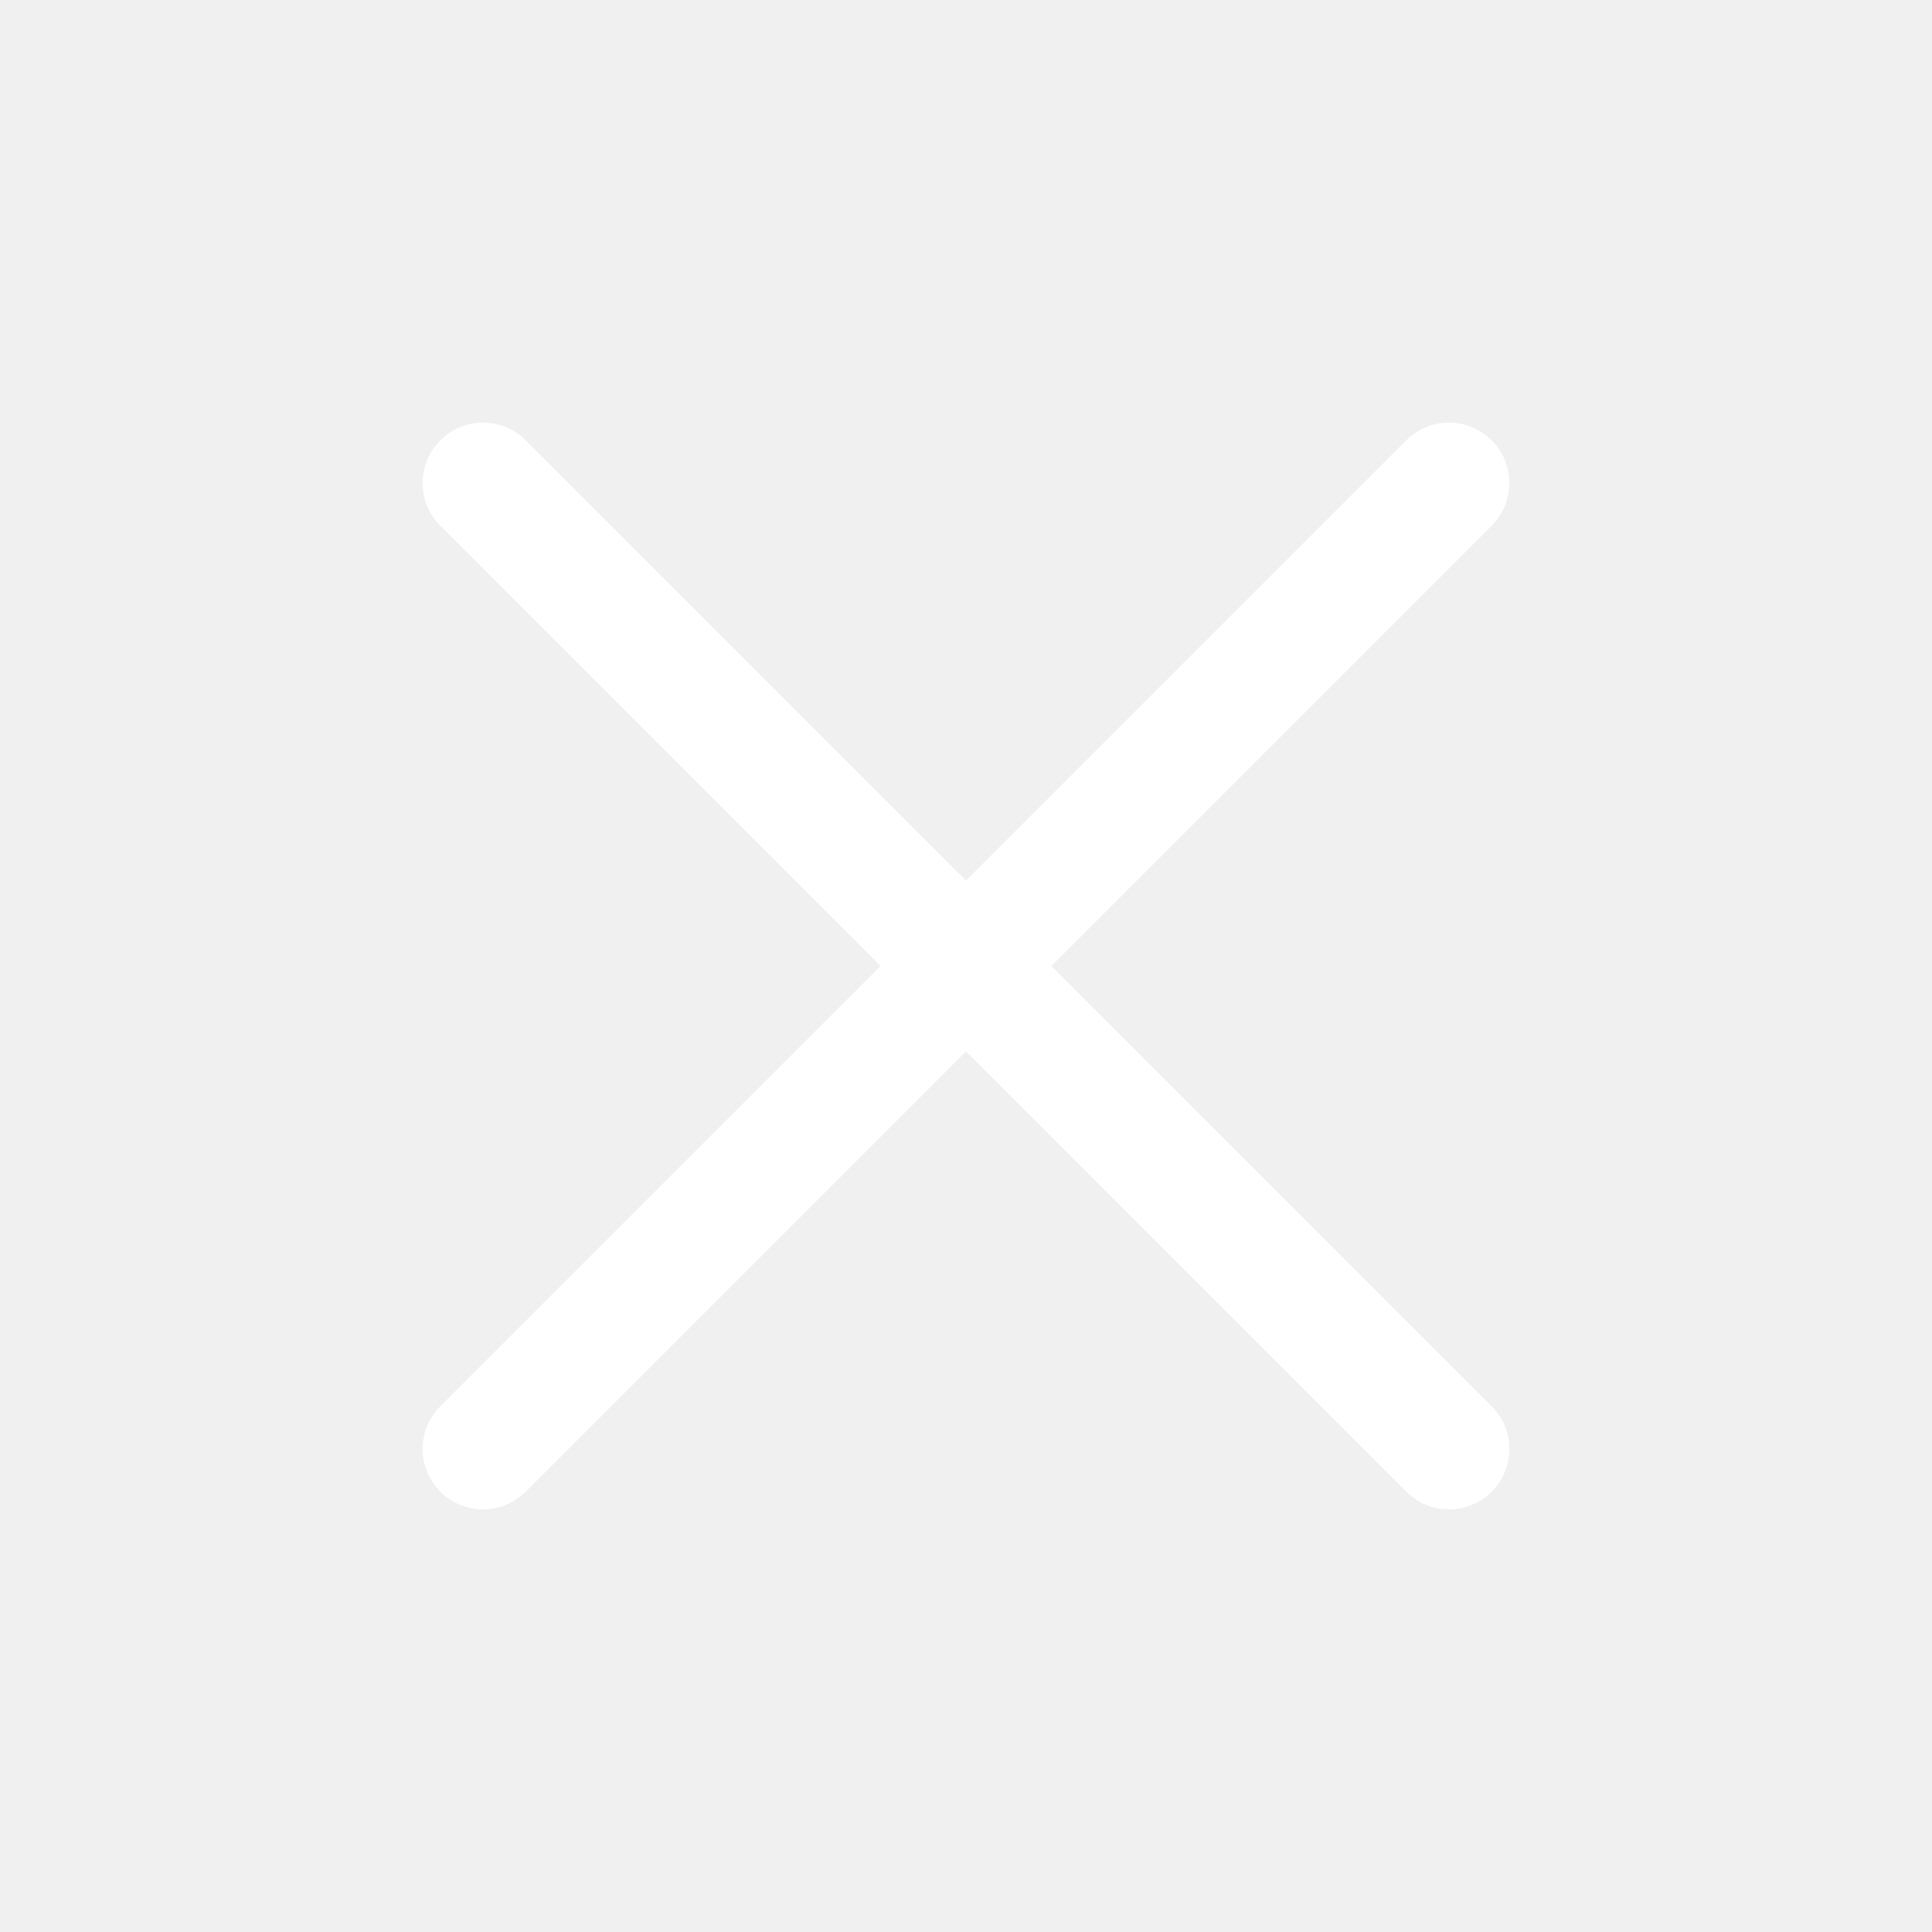
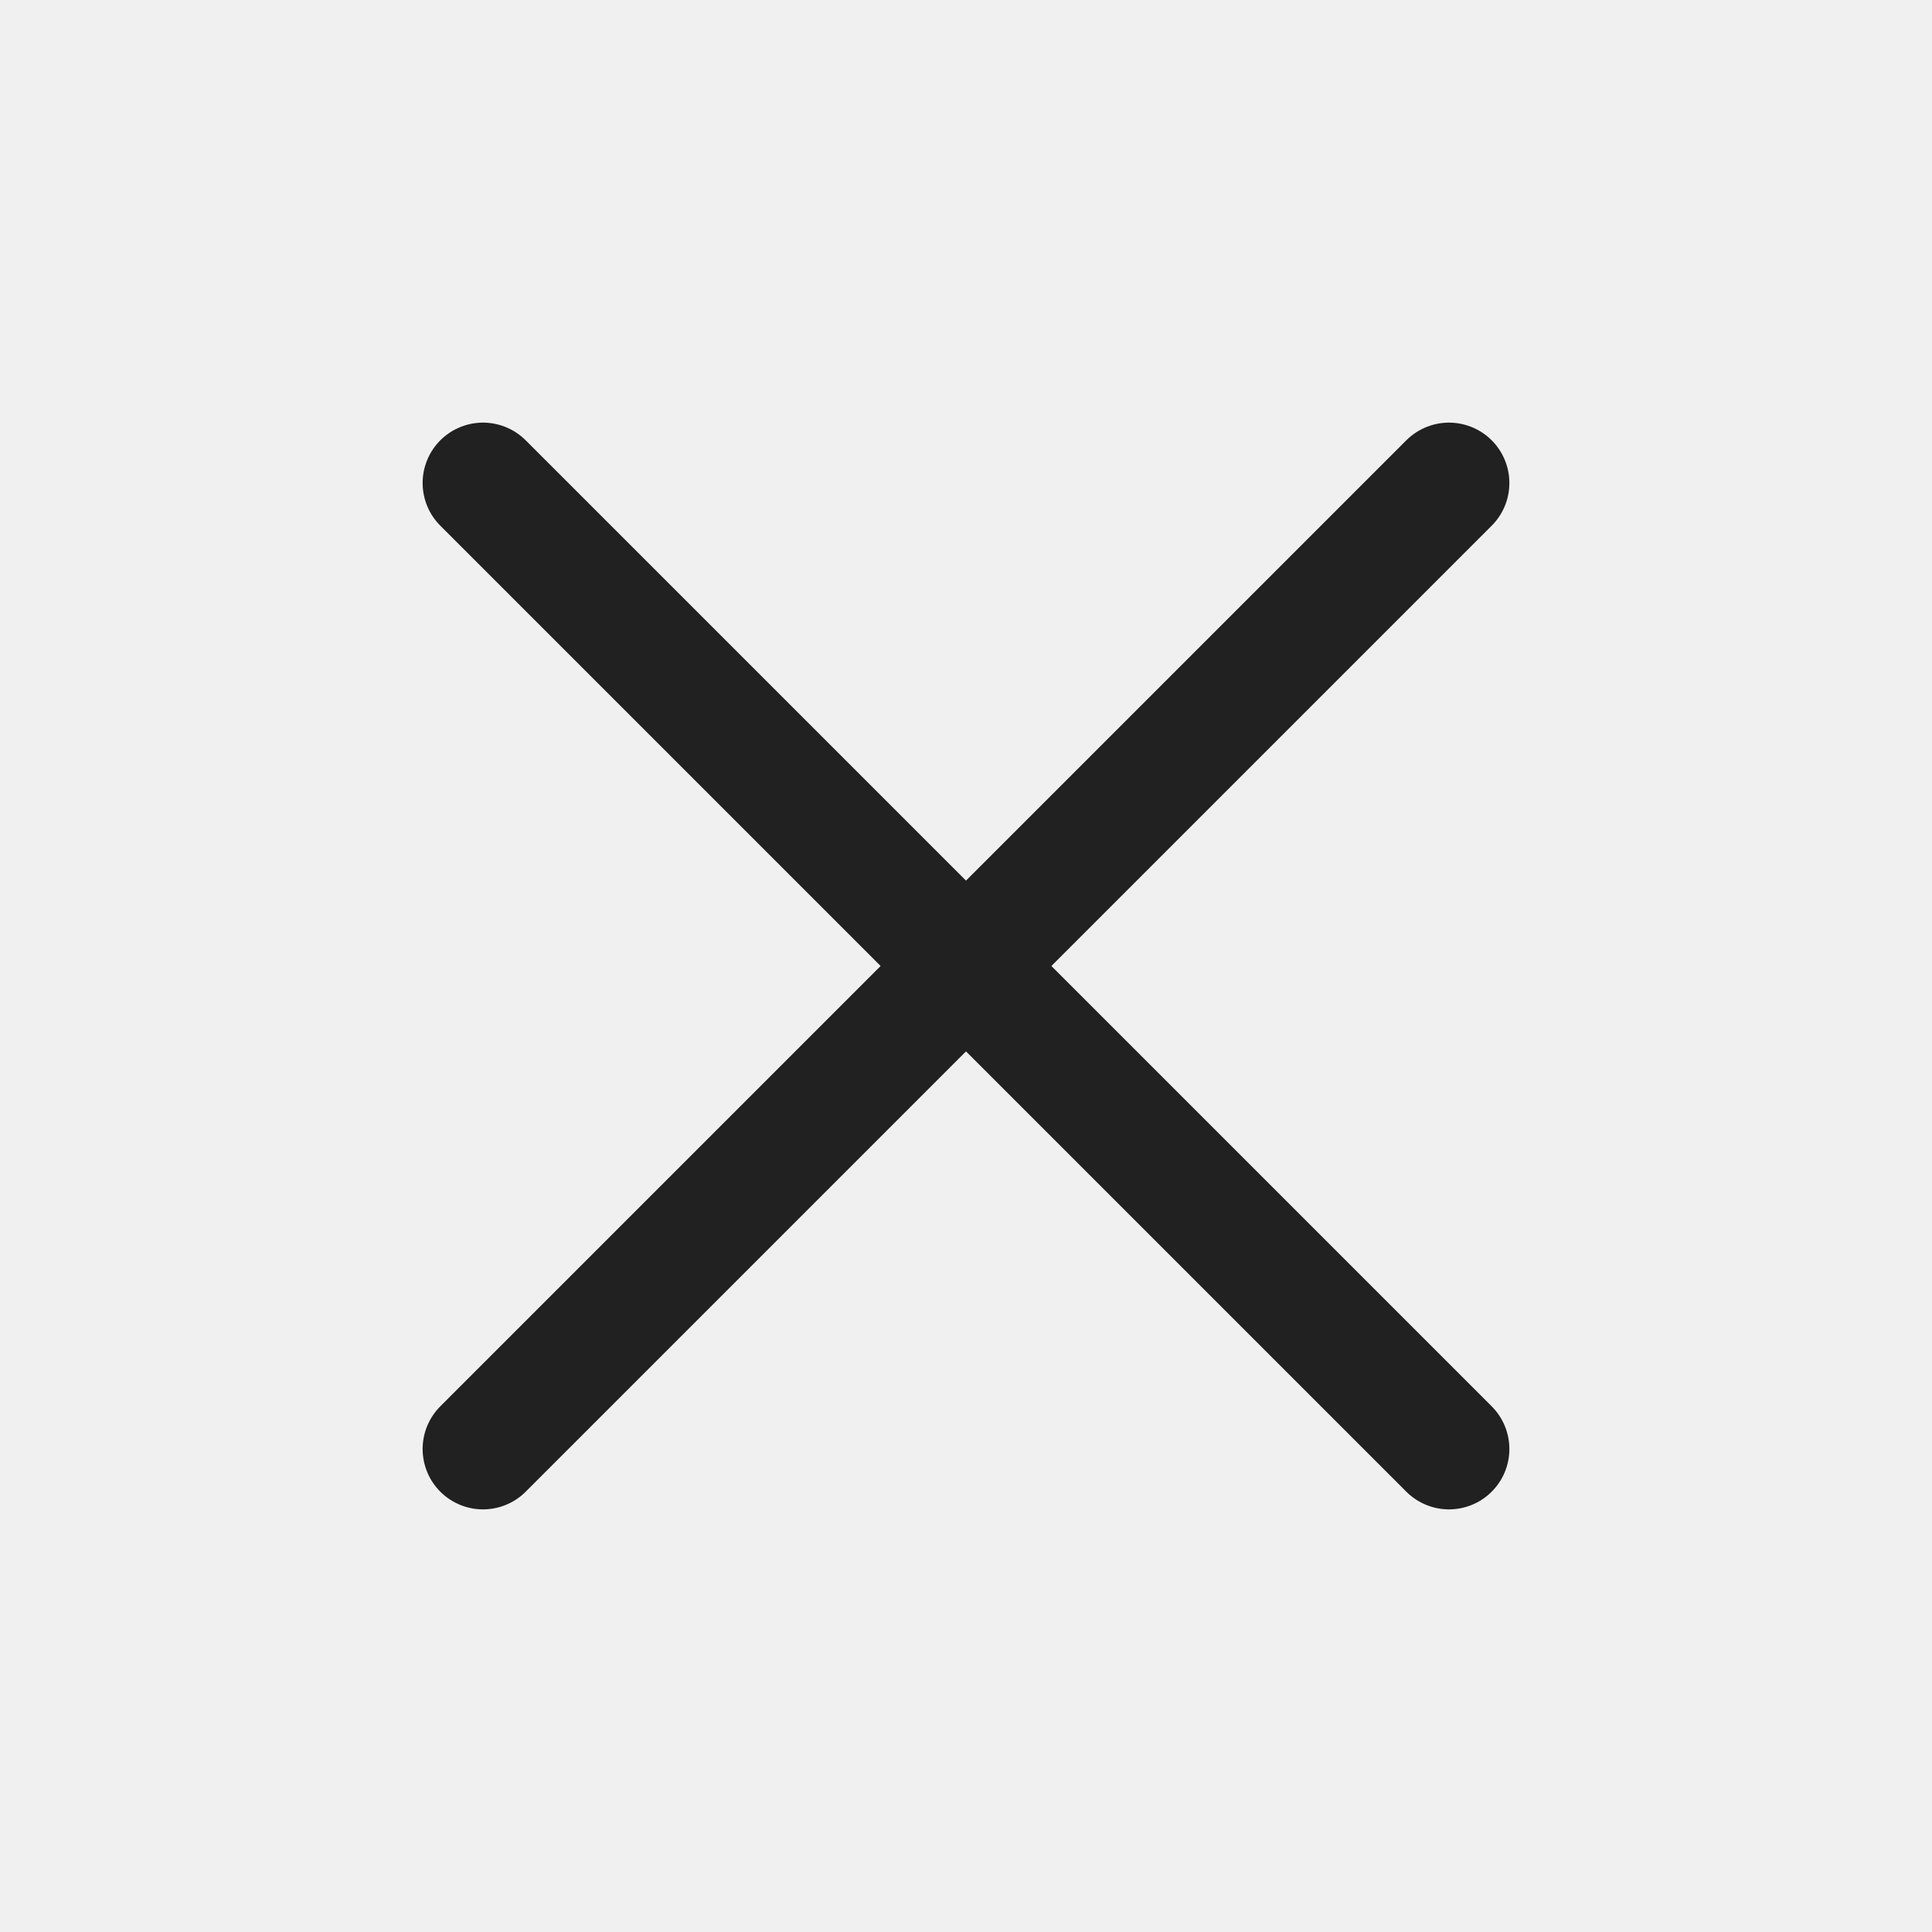
<svg xmlns="http://www.w3.org/2000/svg" width="32" height="32" viewBox="0 0 32 32" fill="none">
-   <path d="M8 24L24 8" stroke="white" stroke-width="2" stroke-linecap="round" />
-   <path d="M24 24L8 8" stroke="white" stroke-width="2" stroke-linecap="round" />
+   <path d="M8 24L24 8" stroke="#212121" stroke-width="2" stroke-linecap="round" />
+   <path d="M24 24L8 8" stroke="#212121" stroke-width="2" stroke-linecap="round" />
</svg>
